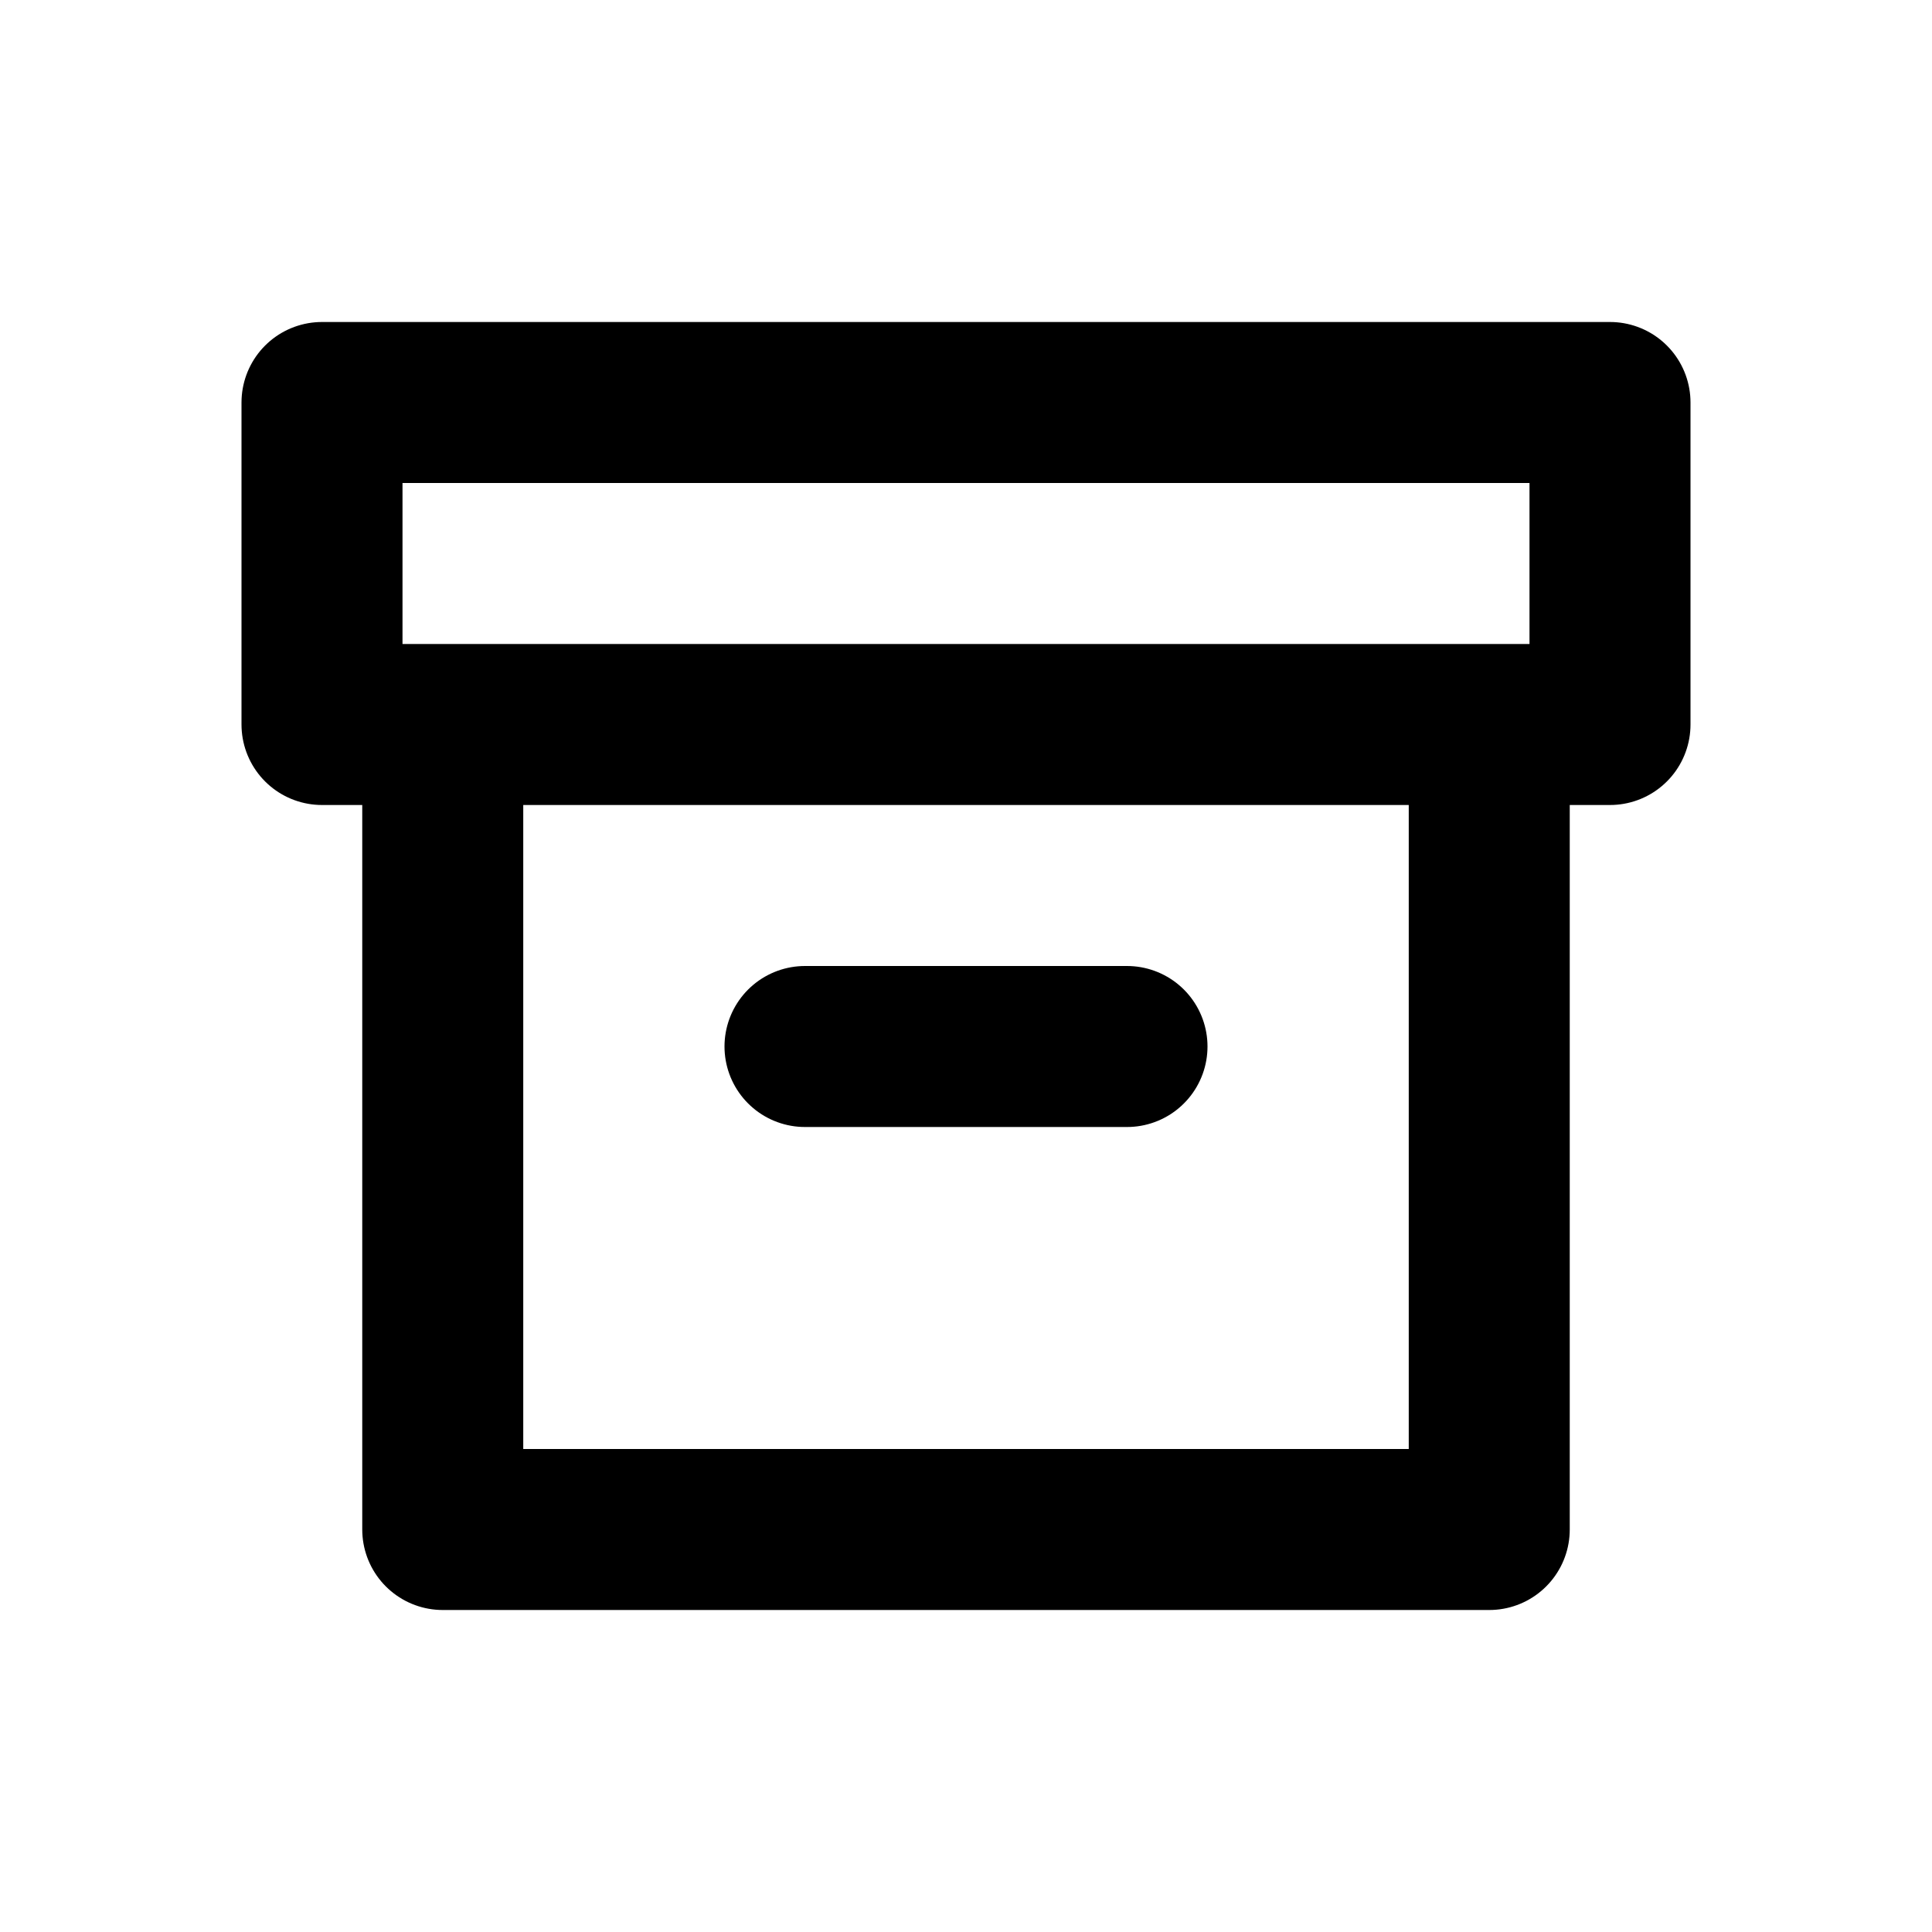
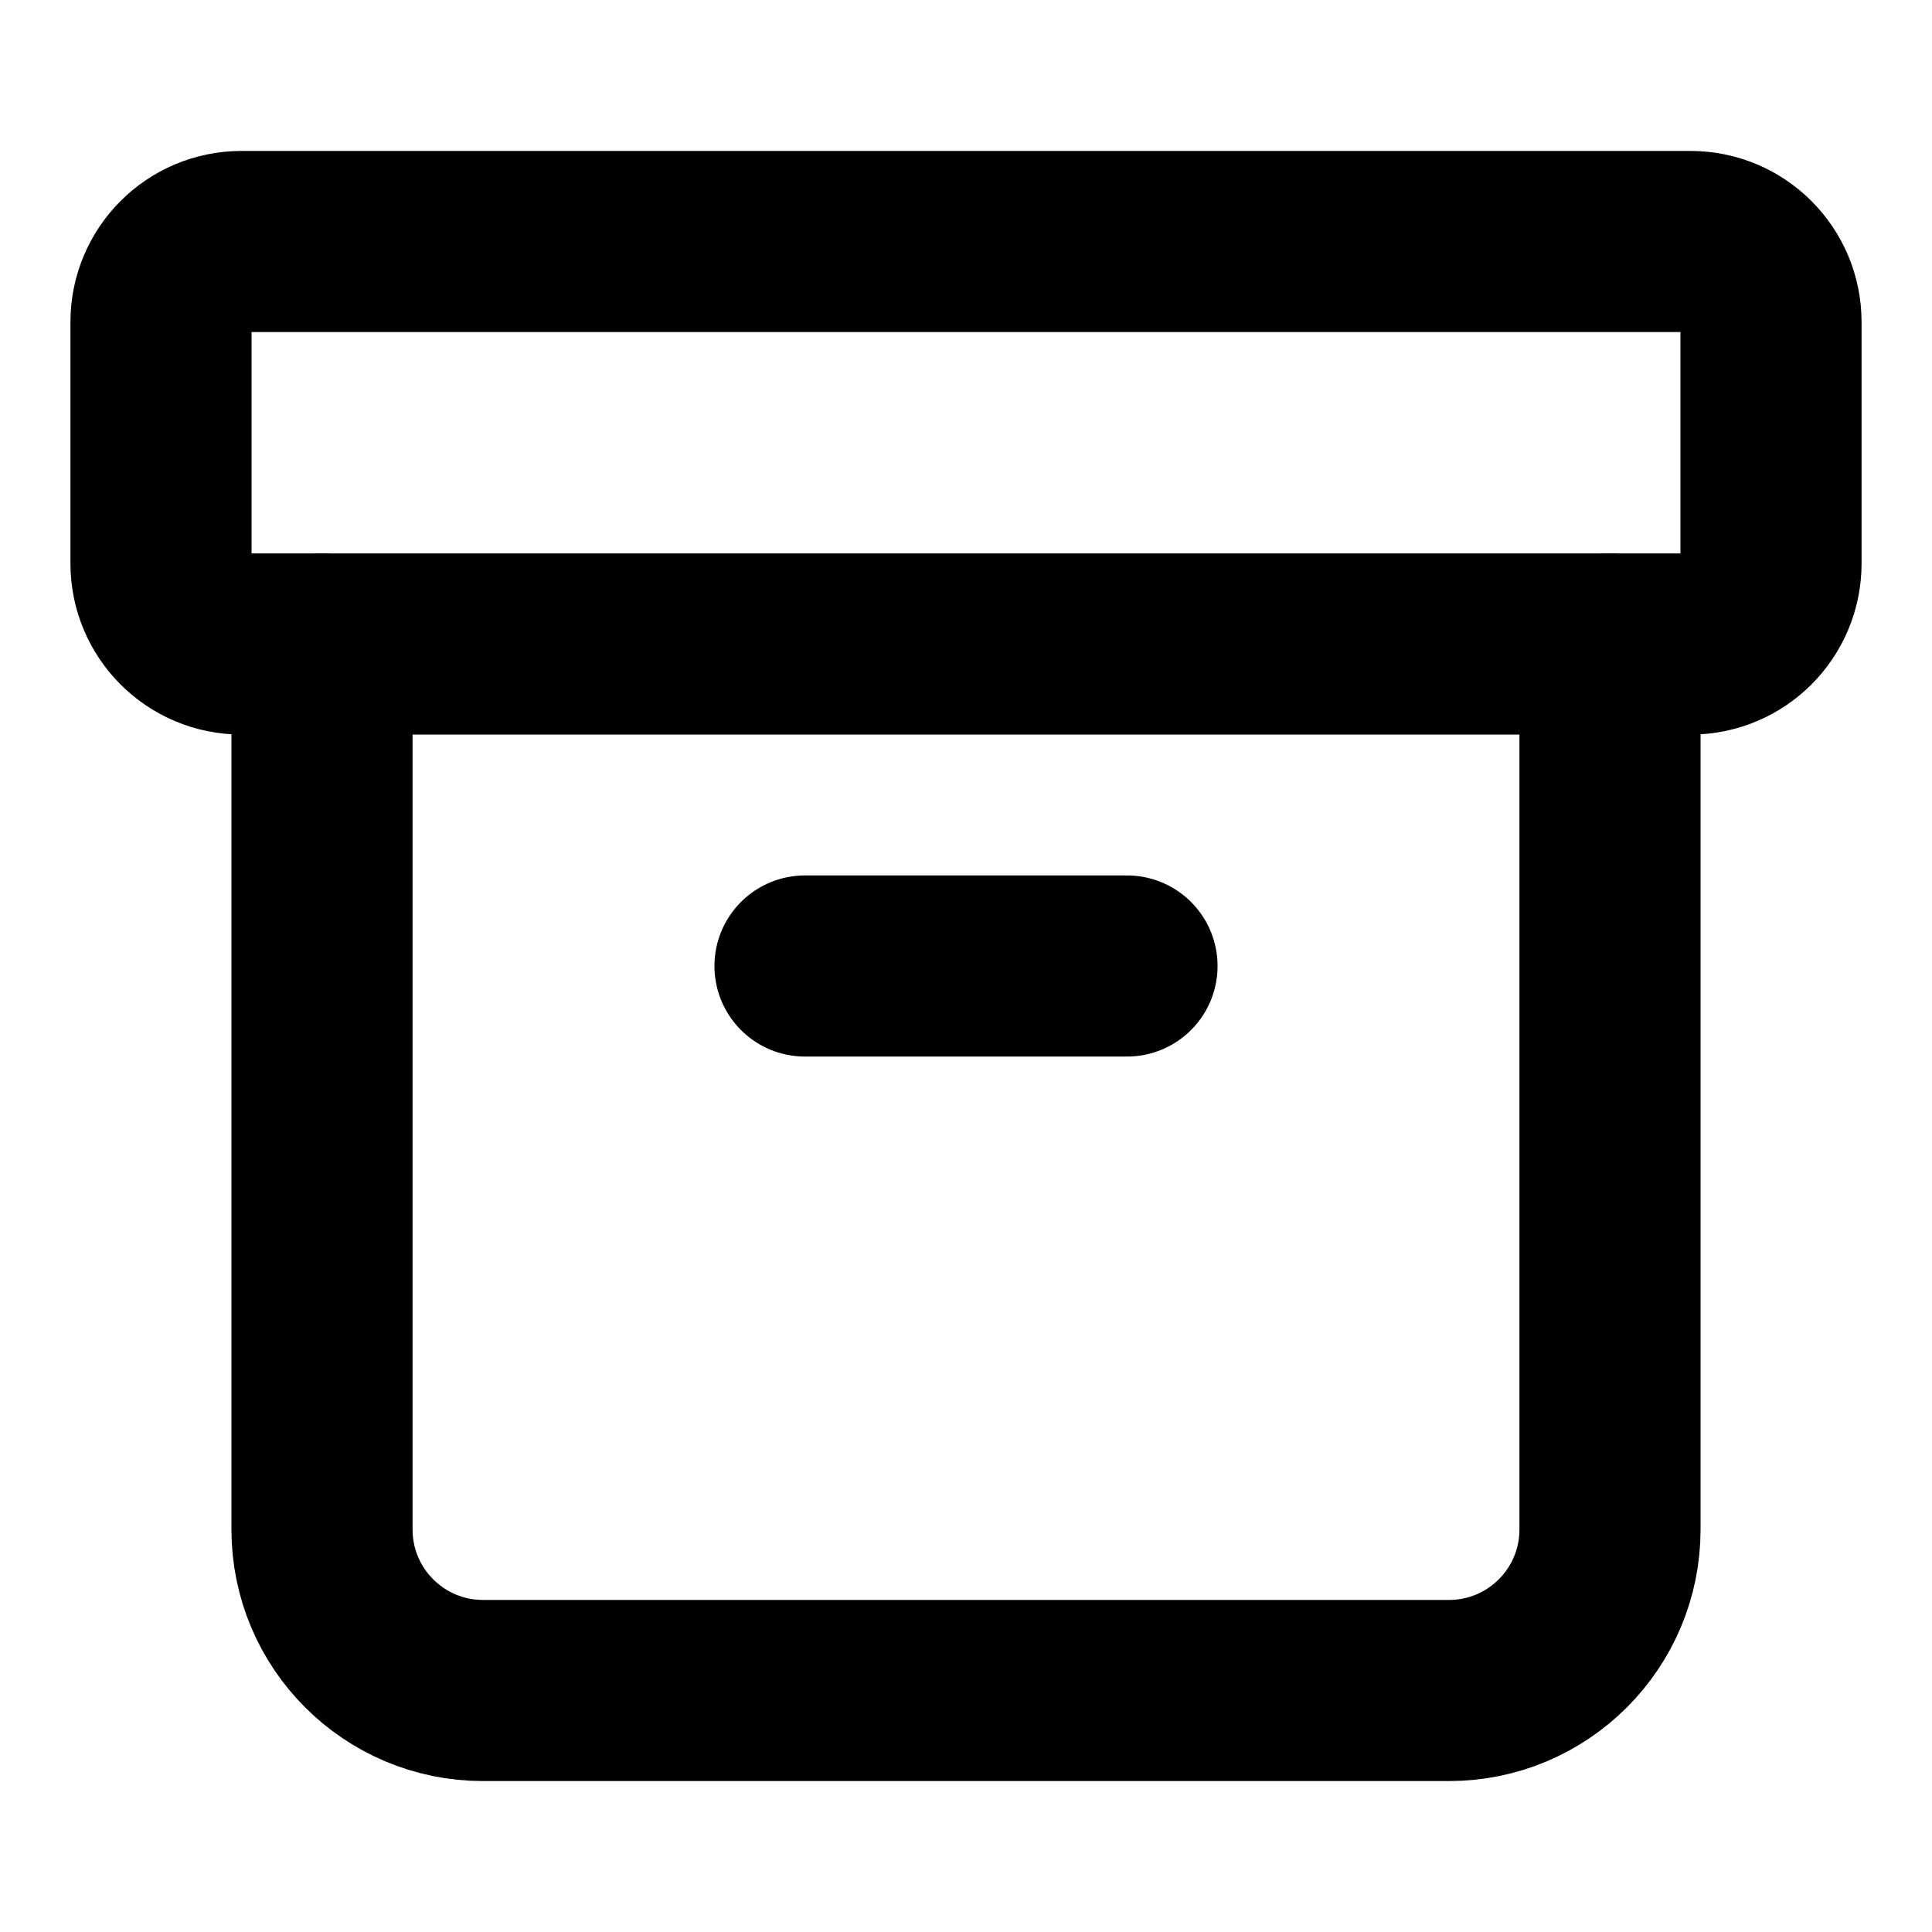
- <svg xmlns="http://www.w3.org/2000/svg" viewBox="0 0 24 24">
-   <path d="M4 5h16v4H4zM5.5 9v10h13V9M10 13h4" fill="none" stroke="#000" stroke-width="2" stroke-linecap="round" stroke-linejoin="round" />
+ <svg xmlns="http://www.w3.org/2000/svg" viewBox="0 0 24 24" fill="none" stroke="#000" stroke-width="2.25" stroke-linecap="round" stroke-linejoin="round">
+   <rect width="20" height="5" x="2" y="3" rx="1" />
+   <path d="M4 8v11a2 2 0 0 0 2 2h12a2 2 0 0 0 2-2V8" />
+   <path d="M10 12h4" />
</svg>
